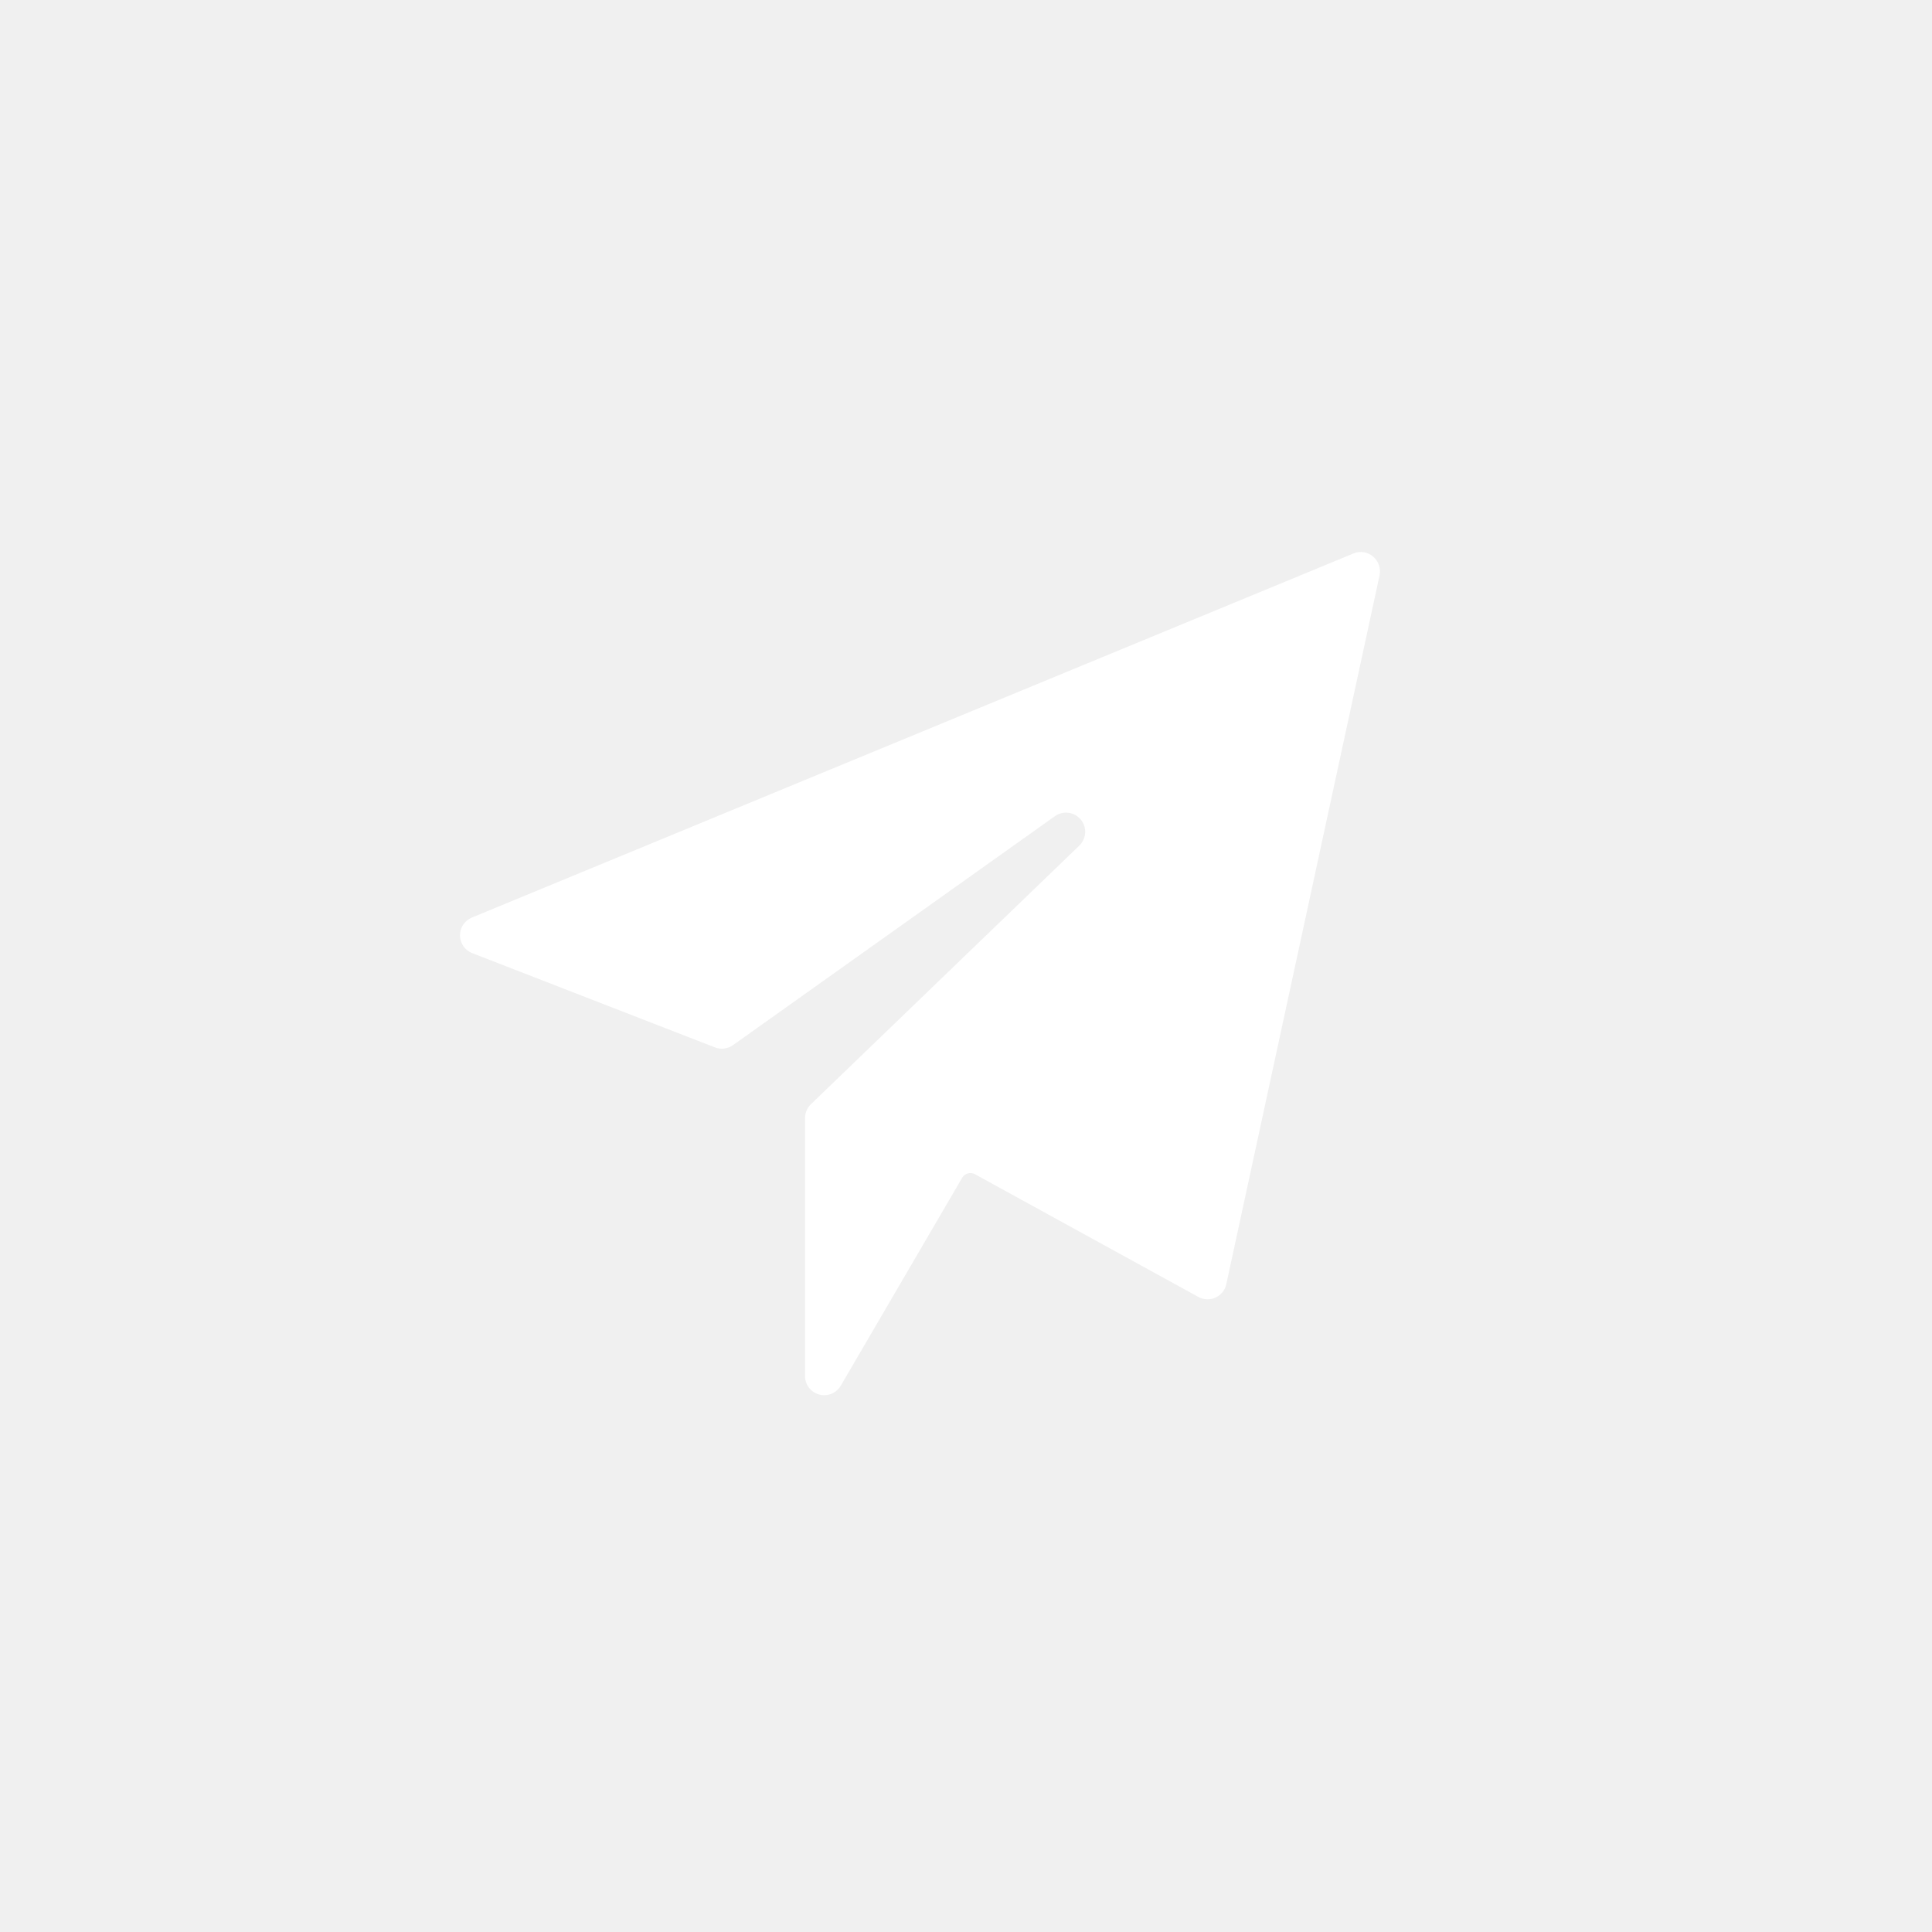
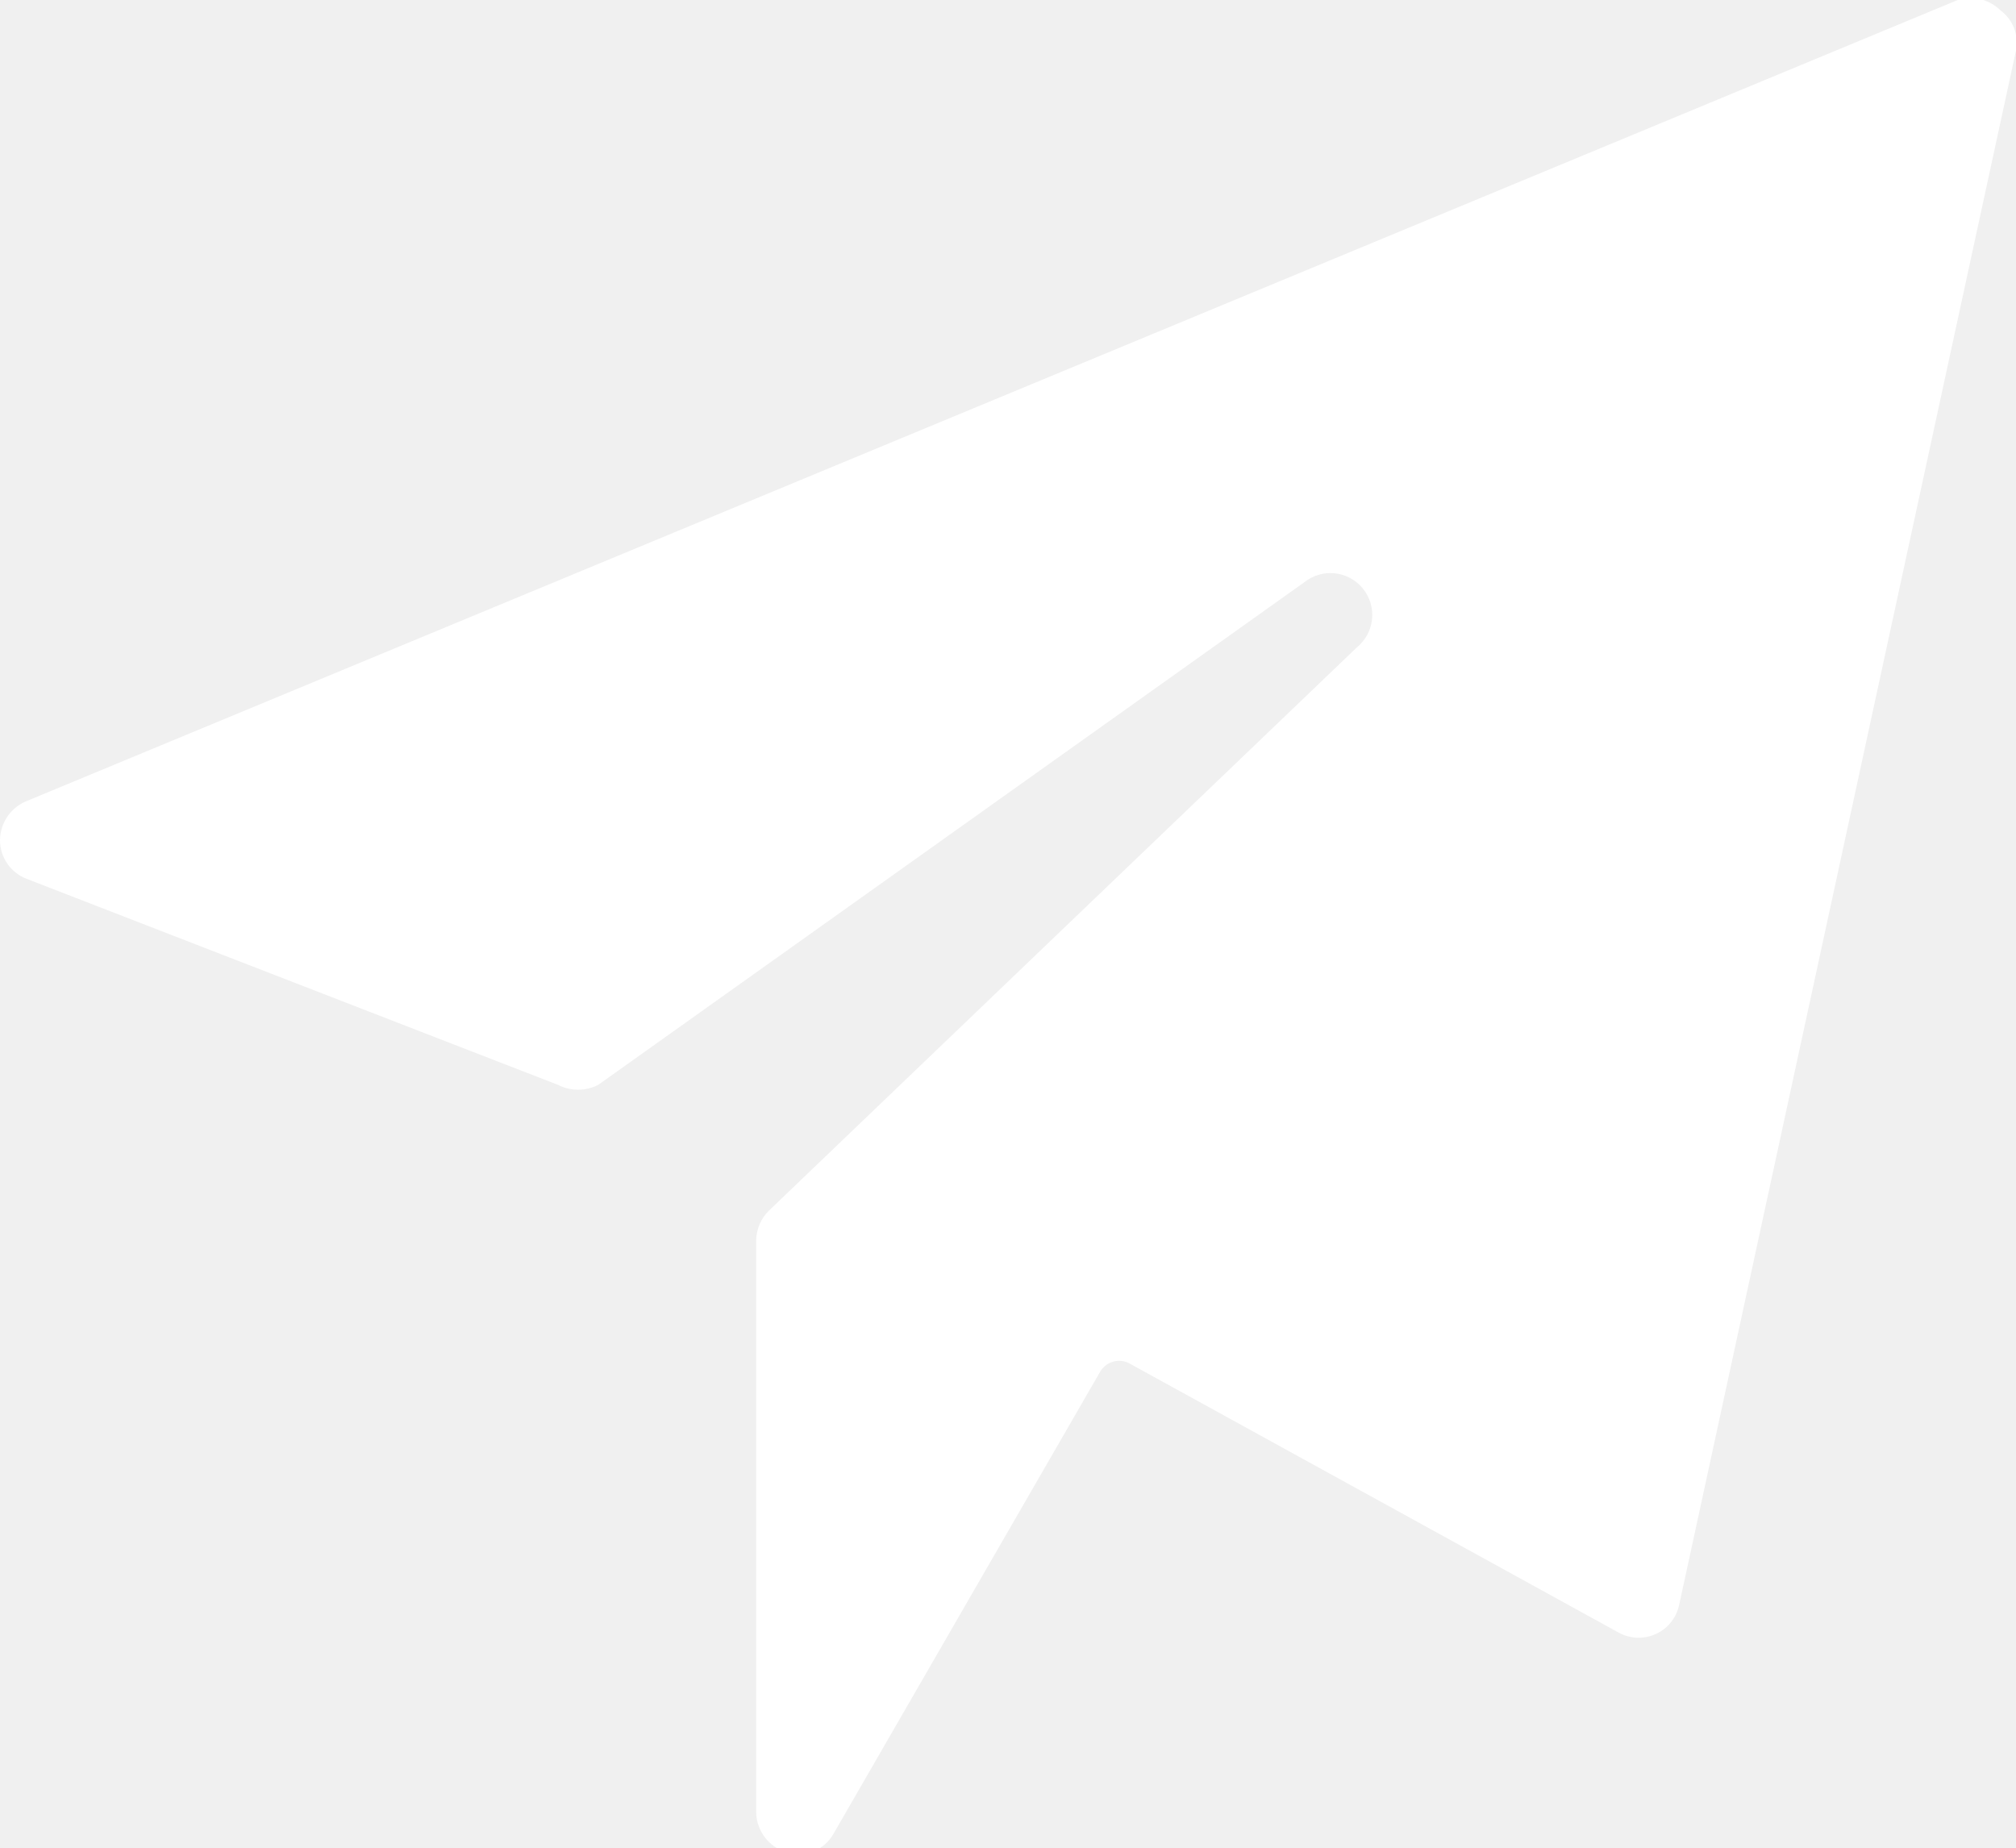
- <svg xmlns="http://www.w3.org/2000/svg" width="42px" height="42px" viewBox="0 0 42 42" version="1.1">
-   <g id="CELESTIA" stroke="none" stroke-width="1" fill="none" fill-rule="evenodd">
-     <g id="ALLICO" transform="translate(-262, -93)">
-       <g id="black_mail-copy-2" transform="translate(262, 93)">
-         <rect id="Rectangle-Copy-2" x="0" y="0" width="42" height="42" />
-         <path d="M29.848,12.097 C29.729,11.997 29.565,11.972 29.422,12.032 L10.256,19.948 C10.1,20.013 9.998,20.167 10,20.337 C10.002,20.507 10.107,20.658 10.265,20.72 L15.541,22.769 C15.671,22.82 15.817,22.802 15.931,22.723 L22.93,17.745 C23.108,17.616 23.355,17.648 23.495,17.816 C23.635,17.985 23.62,18.234 23.461,18.385 L17.628,24.005 C17.547,24.084 17.501,24.192 17.501,24.305 L17.501,29.915 C17.501,30.103 17.627,30.267 17.809,30.316 C17.99,30.365 18.181,30.287 18.277,30.125 L20.916,25.605 C20.973,25.507 21.097,25.473 21.196,25.527 L26.051,28.194 C26.166,28.257 26.305,28.263 26.425,28.208 C26.544,28.154 26.631,28.046 26.659,27.917 L29.992,12.502 C30.021,12.351 29.966,12.196 29.848,12.097 Z" id="Fill-2" fill="#FFFFFF" />
-       </g>
+ <svg xmlns="http://www.w3.org/2000/svg" viewBox="0 0 15.57 14.27">
+   <defs>
+     <style>.cls-1{fill:#fff;fill-rule:evenodd;}</style>
+   </defs>
+   <g id="Layer_2" data-name="Layer 2">
+     <g id="Layer_1-2" data-name="Layer 1">
+       <path class="cls-1" d="M15.45.08A.33.33,0,0,0,15.12,0L.2,6.19a.33.33,0,0,0-.2.3.32.32,0,0,0,.21.3l4.1,1.59a.34.34,0,0,0,.31,0l5.45-3.88a.32.32,0,0,1,.41.5L5.94,9.35a.33.33,0,0,0-.1.23V14a.33.33,0,0,0,.24.31.31.31,0,0,0,.36-.15L8.5,10.59a.17.17,0,0,1,.22-.06l3.78,2.08a.32.32,0,0,0,.47-.22l2.6-12A.31.31,0,0,0,15.45.08Z" />
    </g>
  </g>
</svg>
